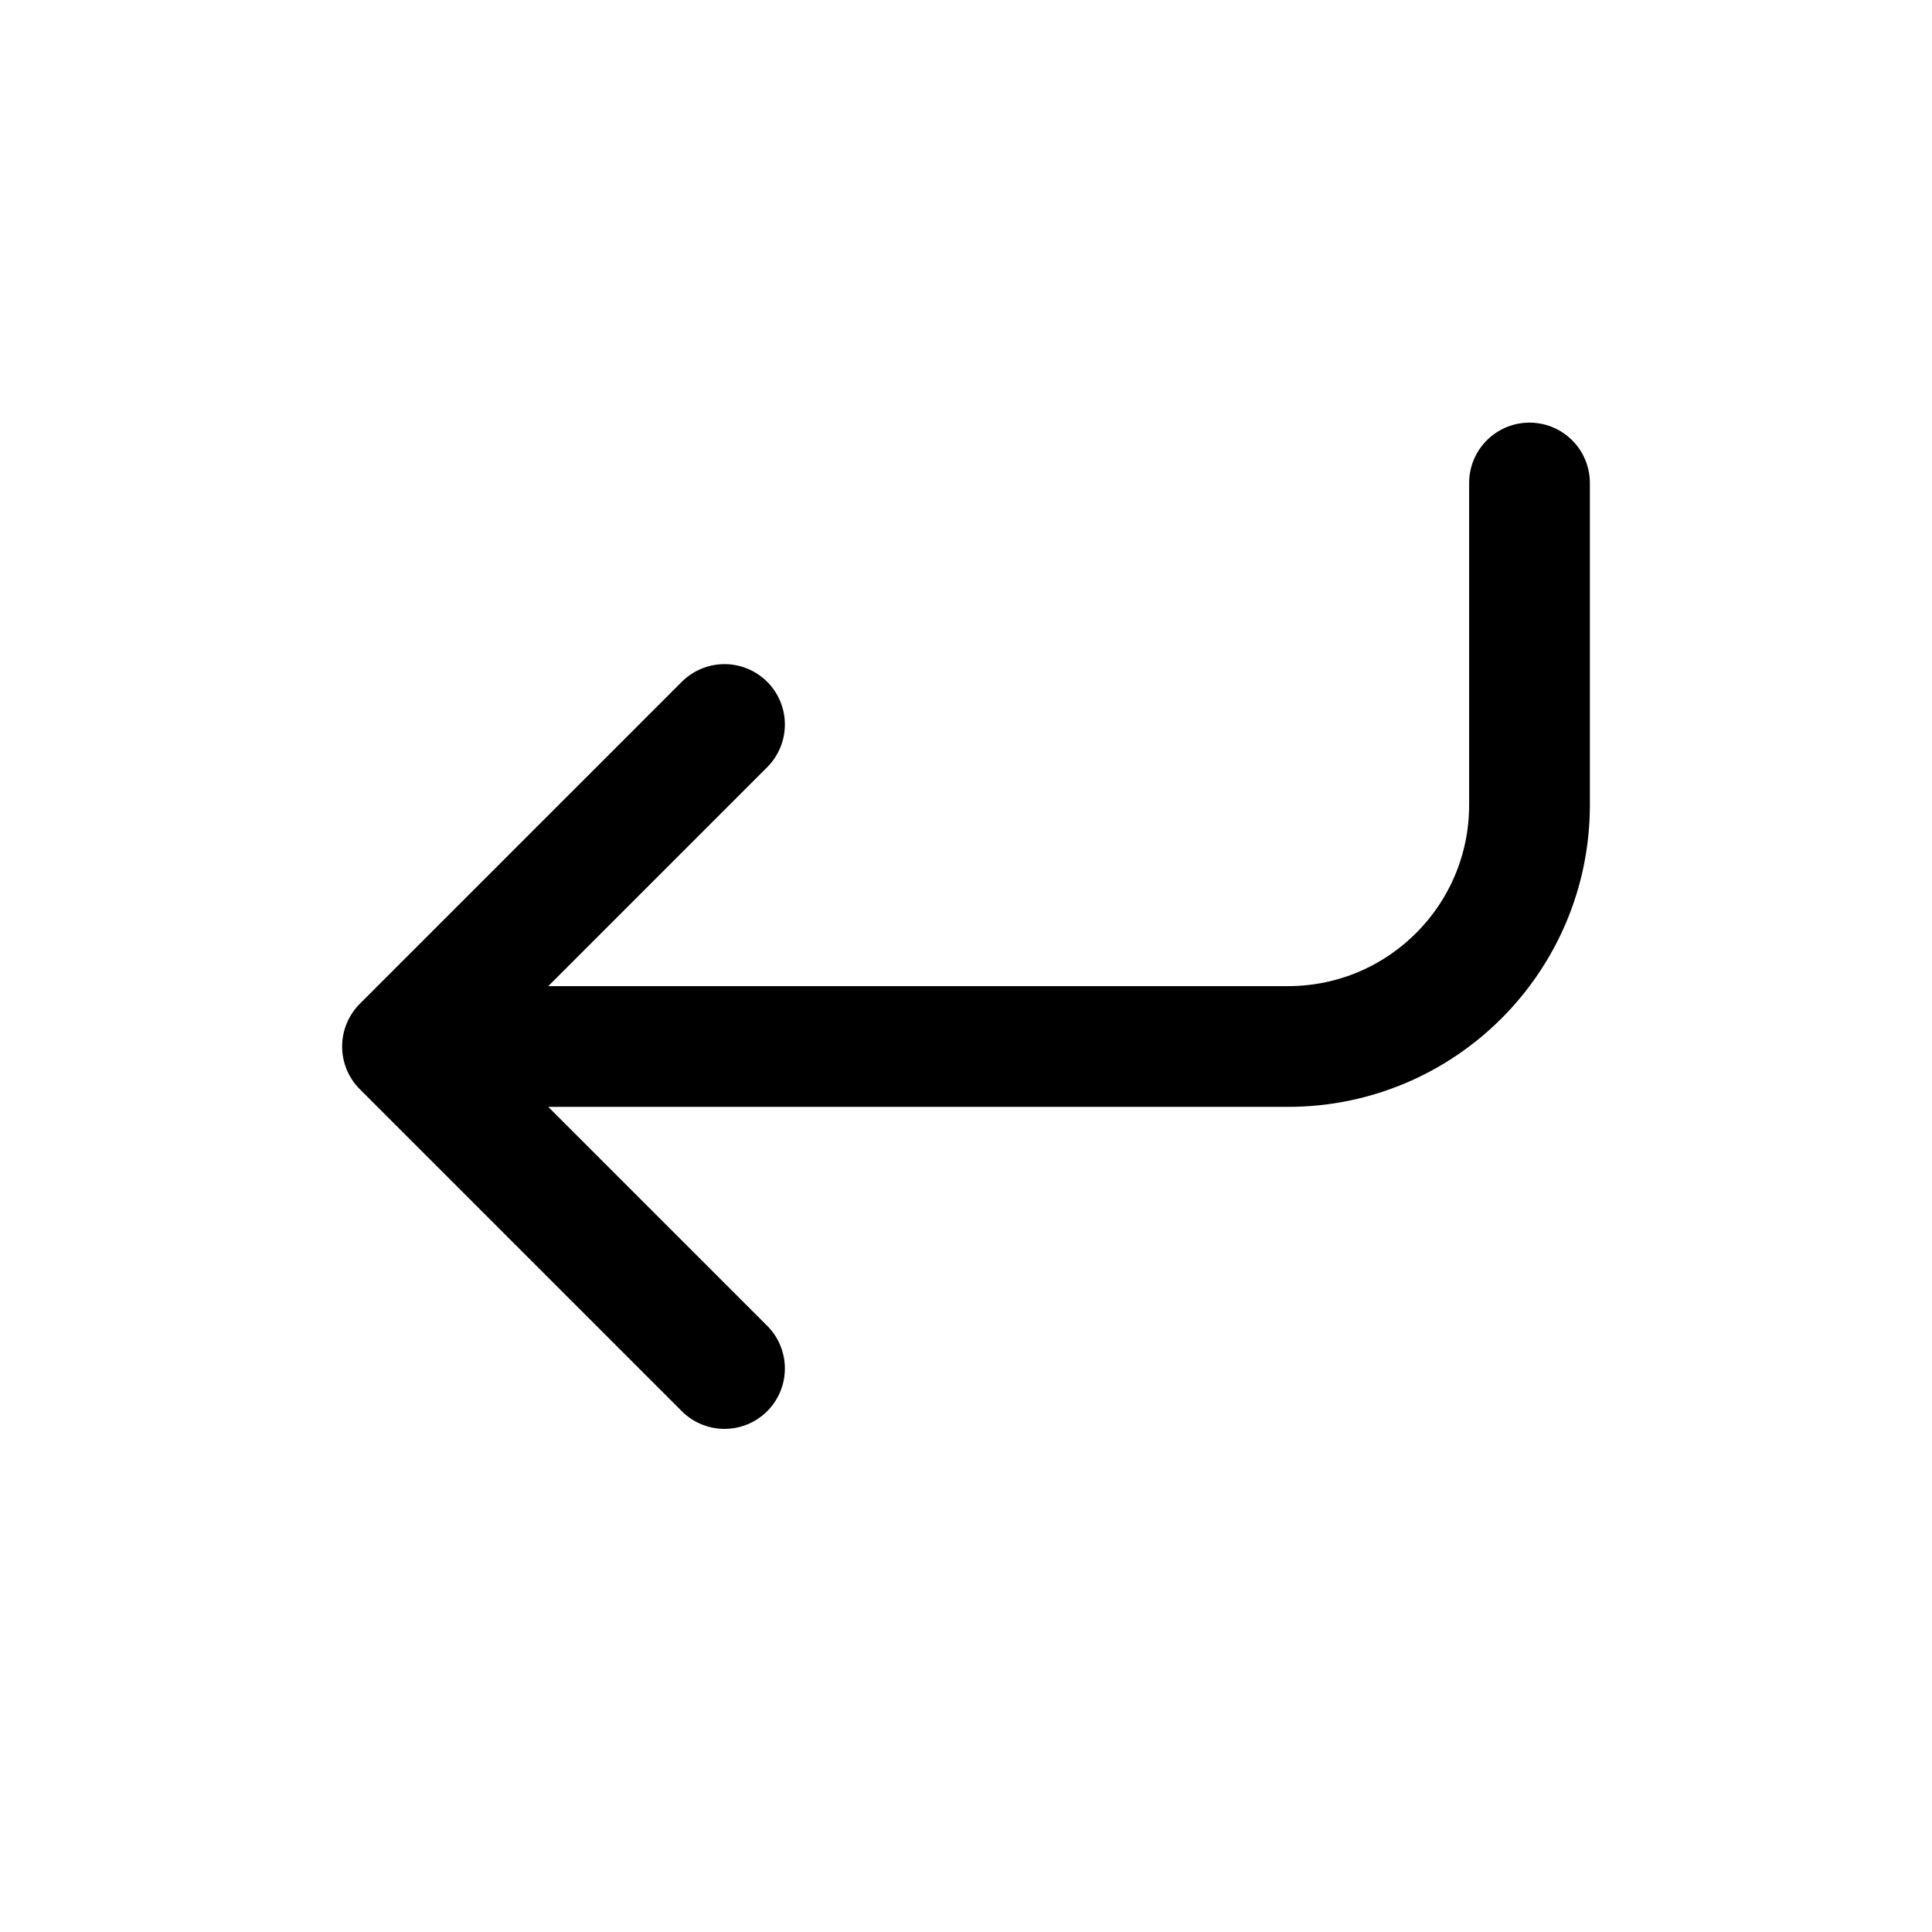
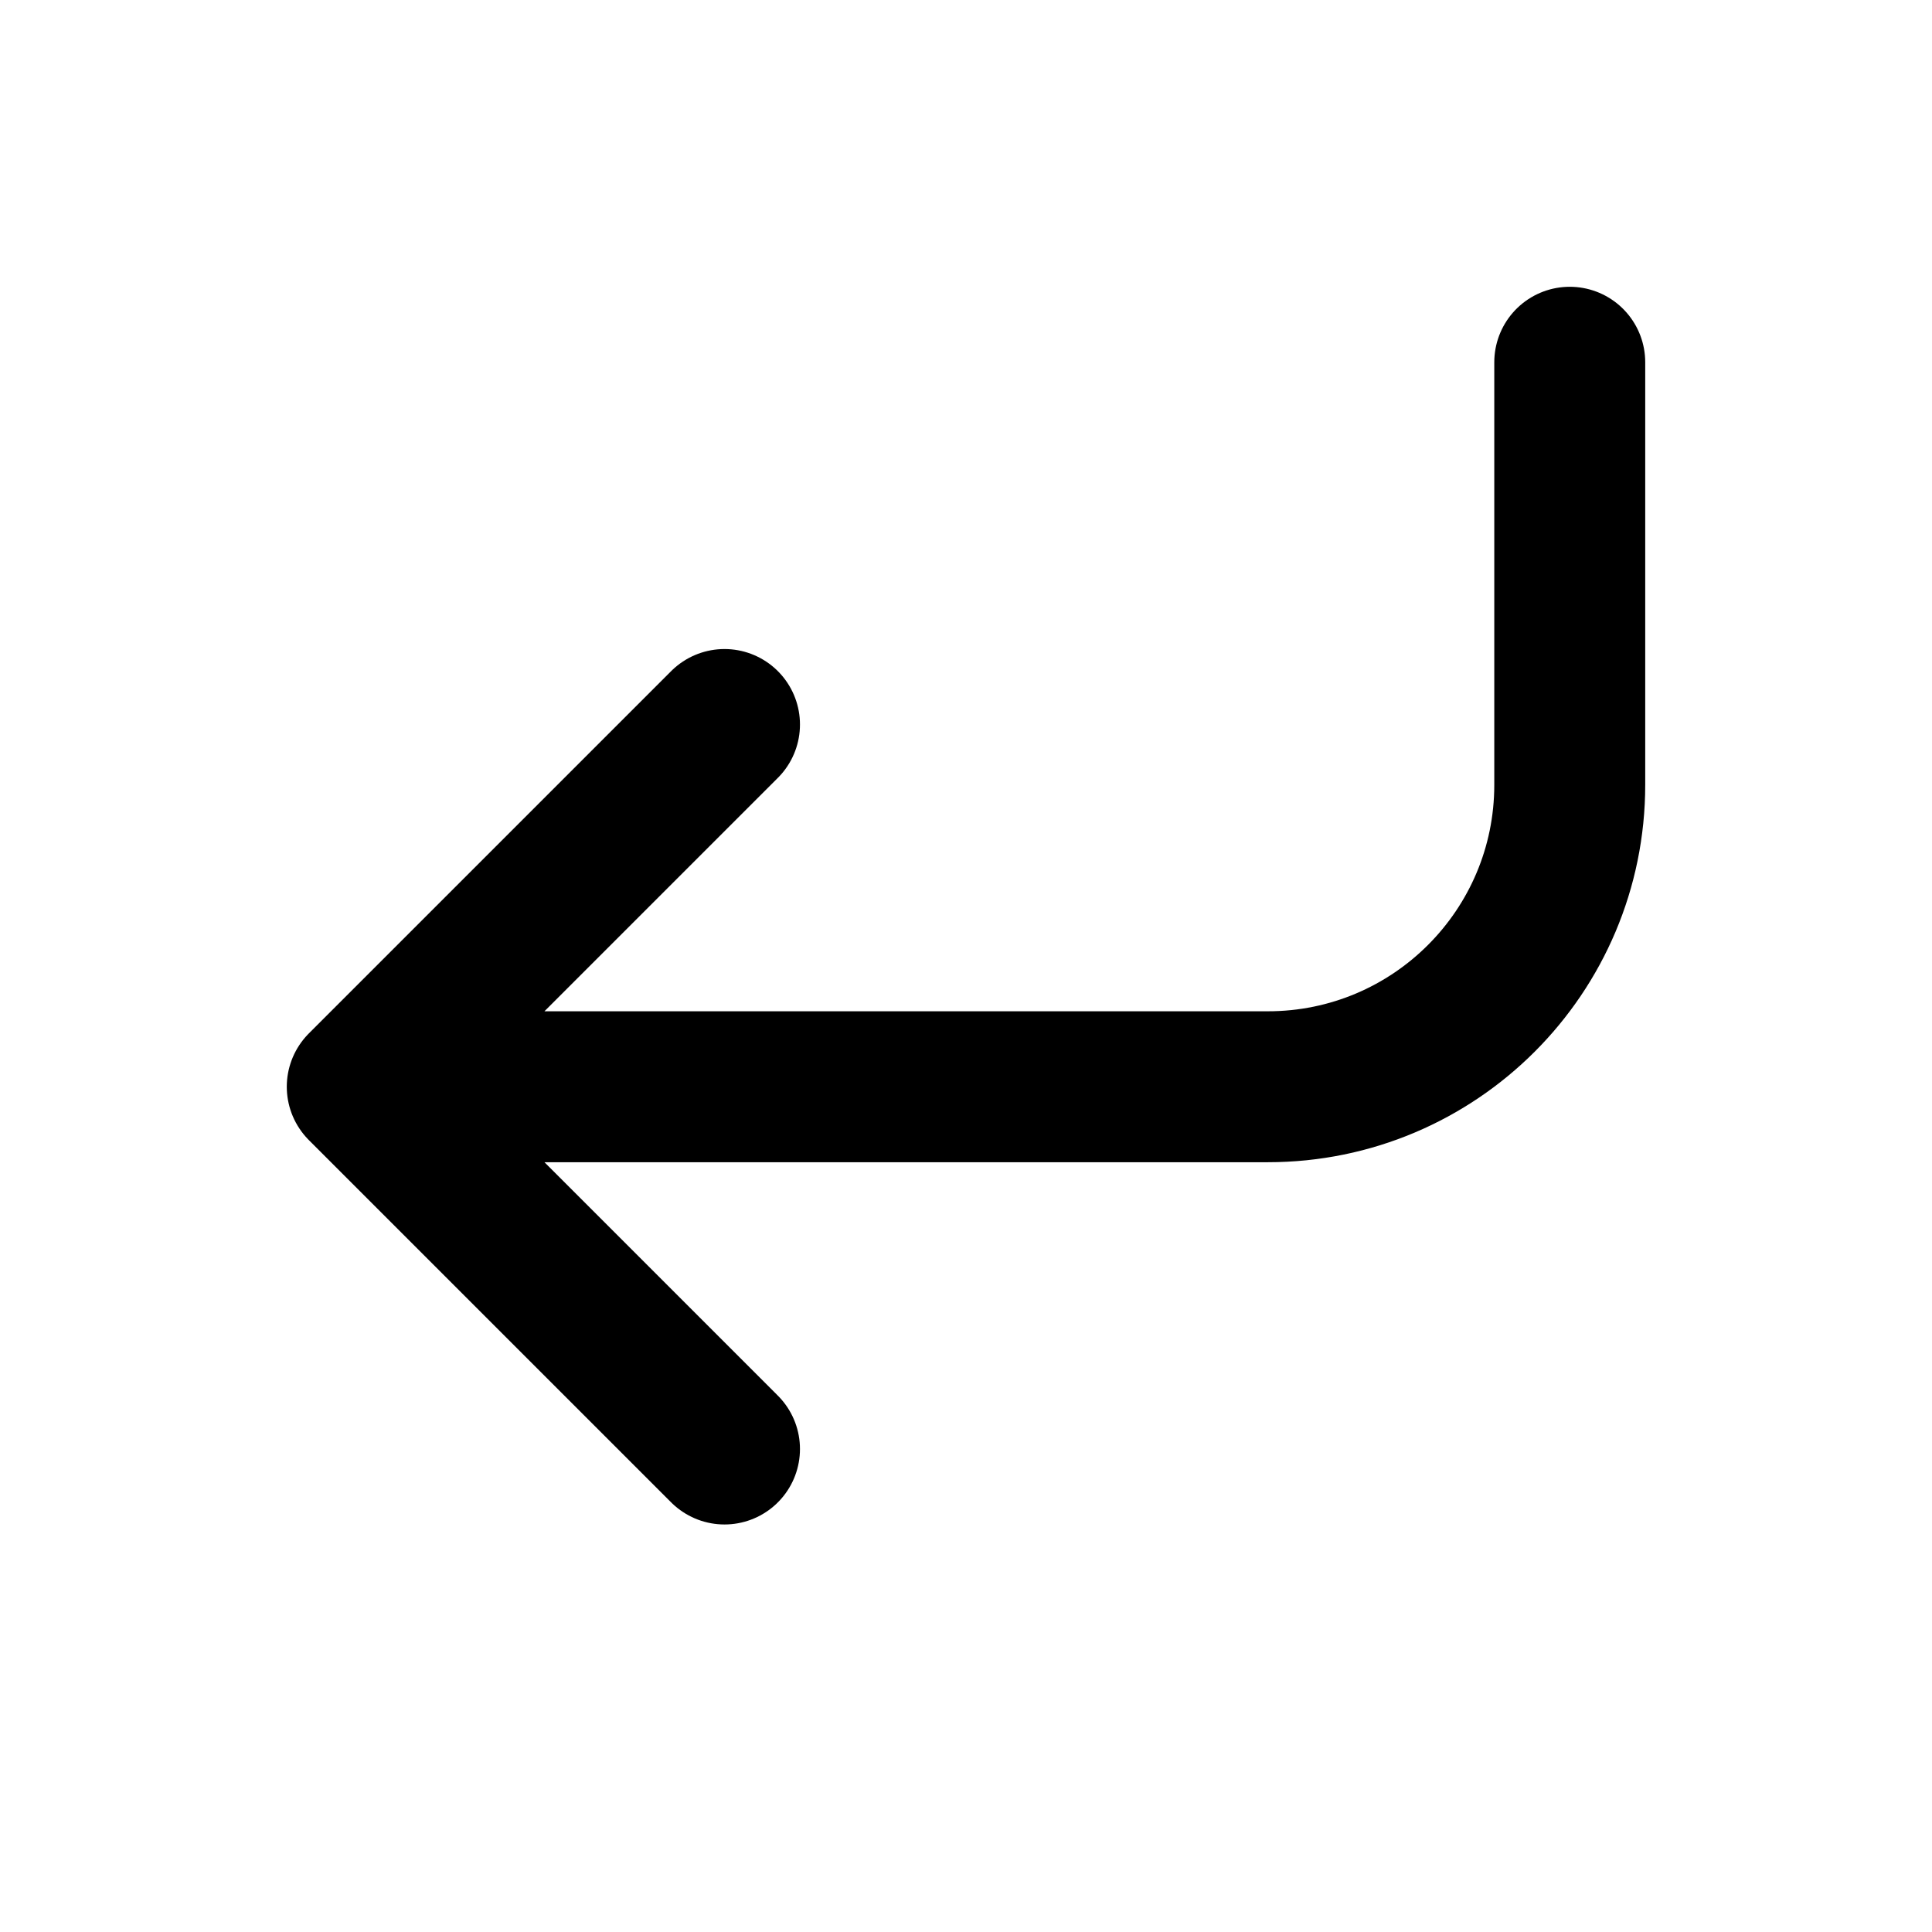
- <svg xmlns="http://www.w3.org/2000/svg" width="1em" height="1em" viewBox="0 0 24 24">
-   <path fill="none" stroke="currentColor" stroke-linecap="round" stroke-linejoin="round" stroke-width="1.5" d="M19 6v4a3 3 0 0 1-3 3H5m0 0l4-4m-4 4l4 4" />
+ <svg xmlns="http://www.w3.org/2000/svg" width="16" height="16" viewBox="0 0 16 16" fill="none" stroke="currentColor" stroke-width="1.25" stroke-linecap="round" stroke-linejoin="round">
+   <path d="M13 3v3.5A2.5 2.5 0 0 1 10.5 9H3M6 6 3 9l3 3" />
</svg>
